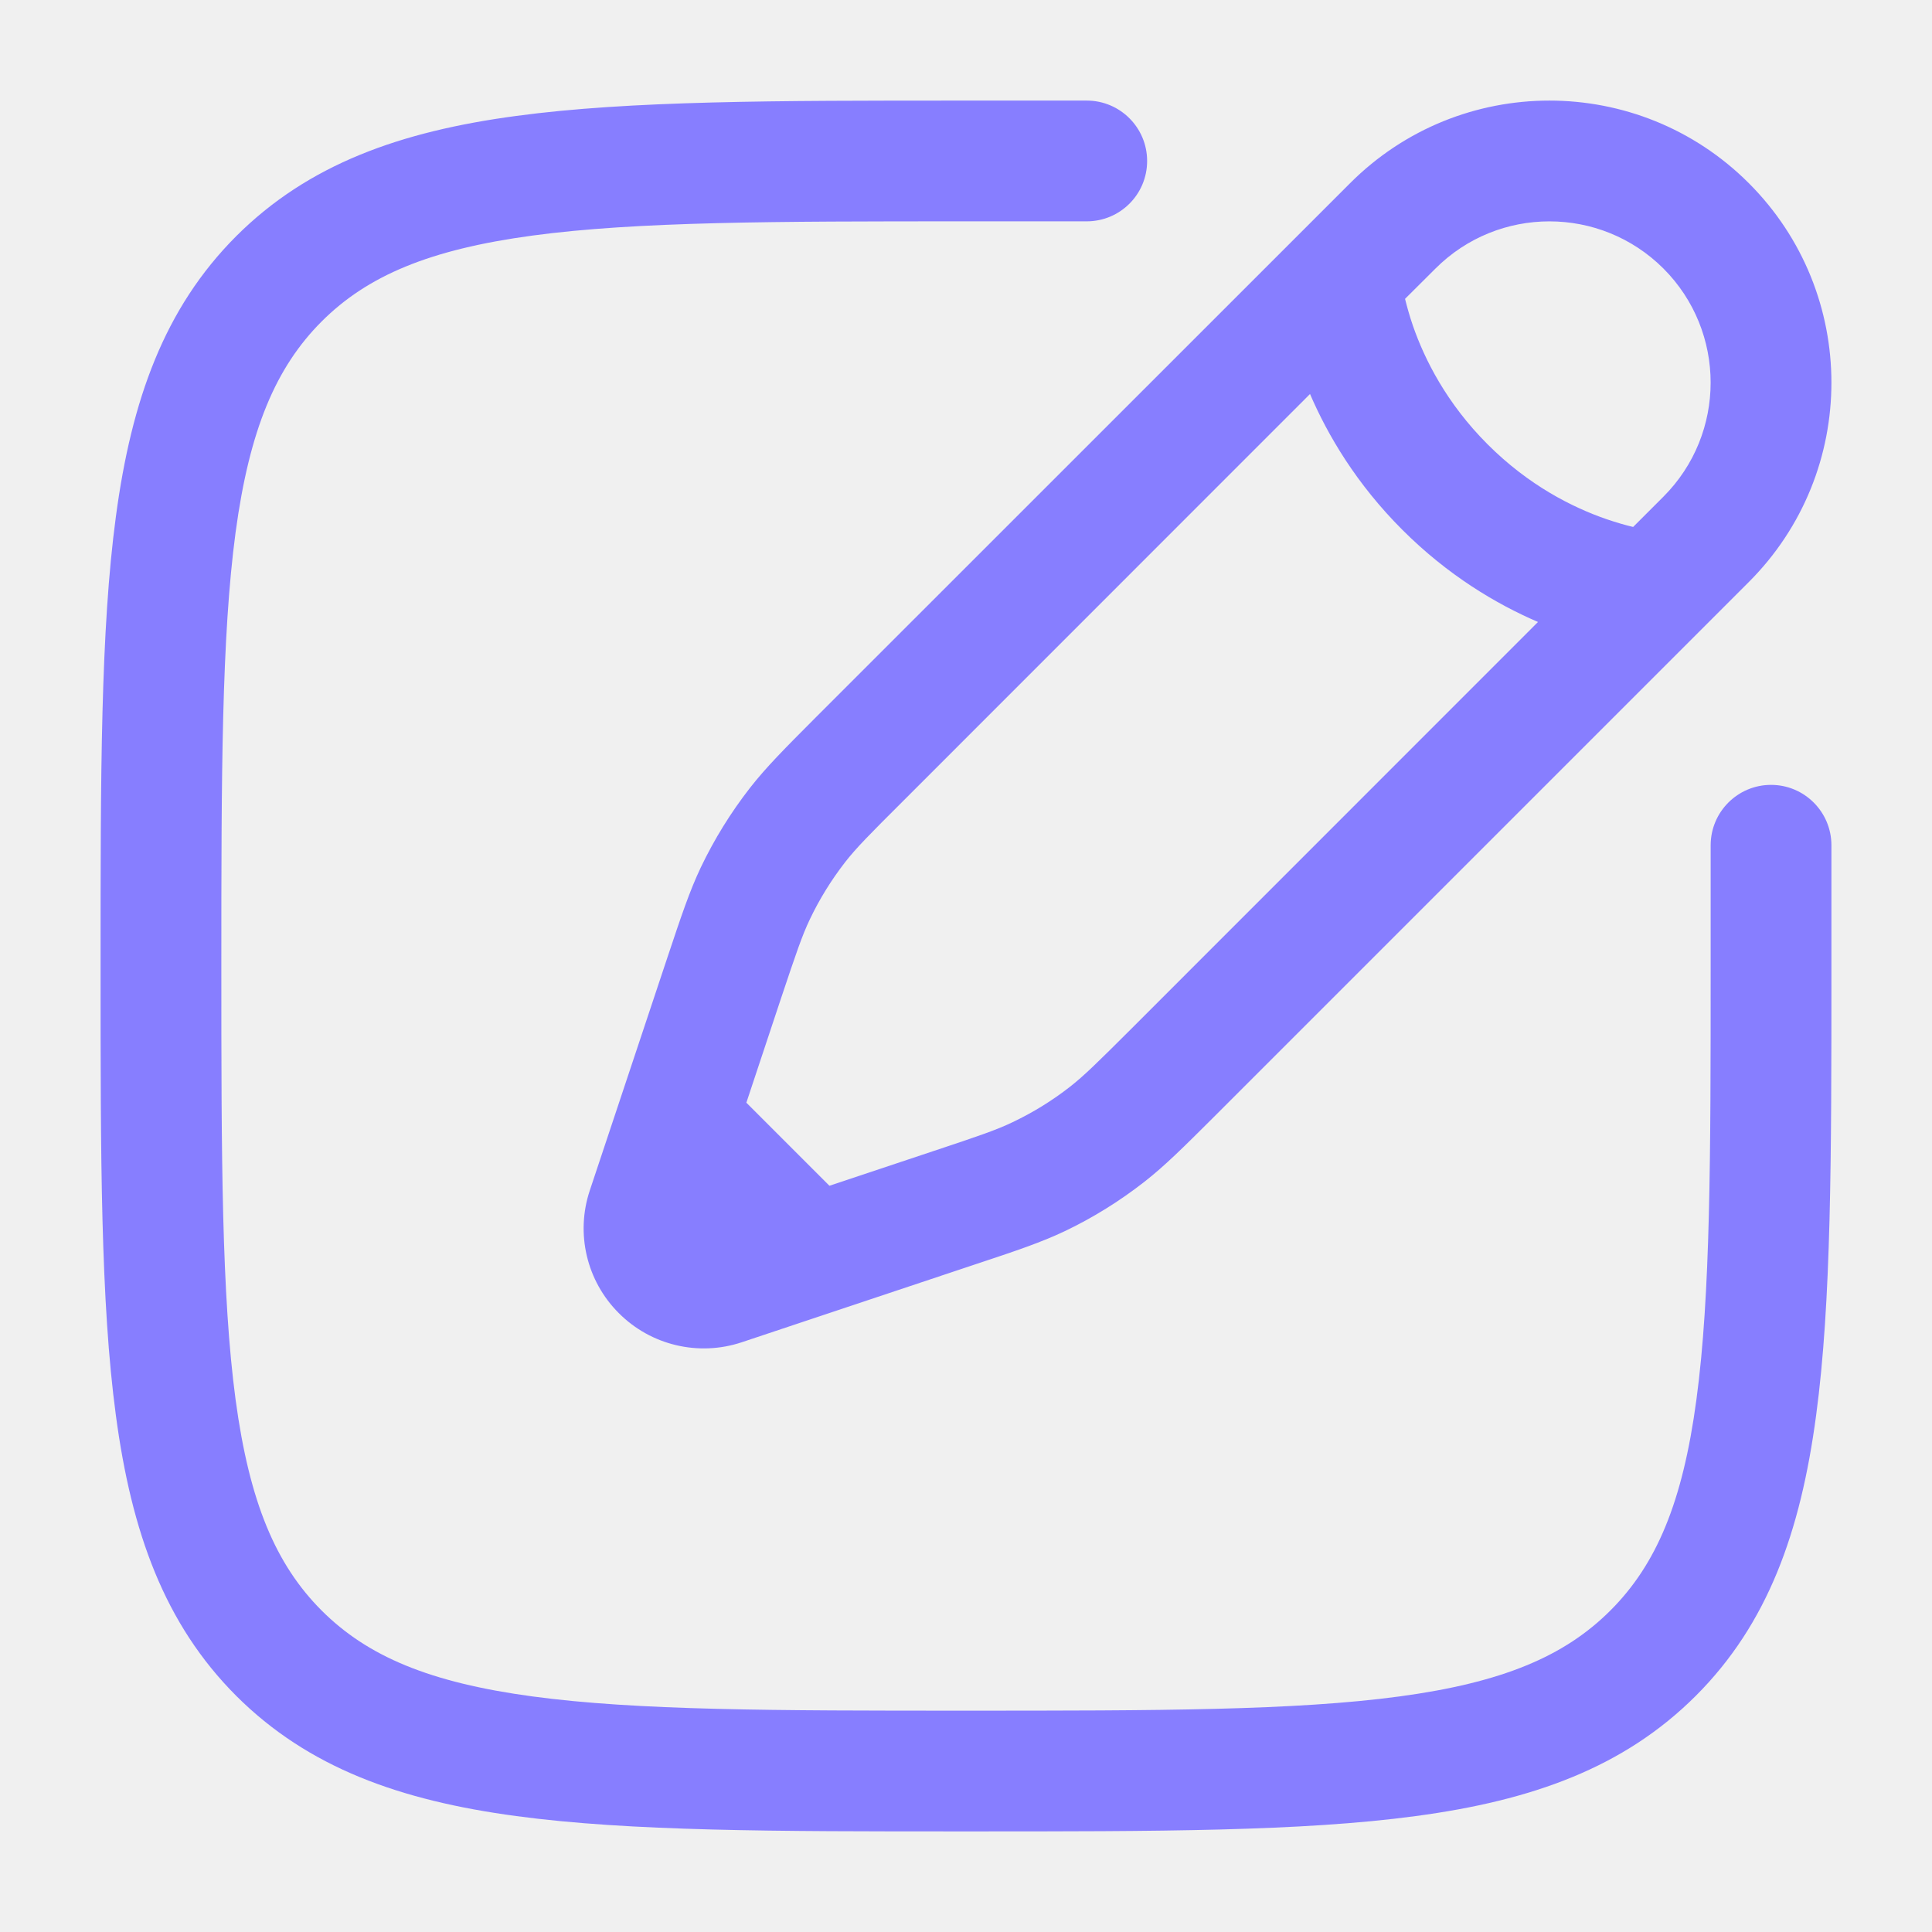
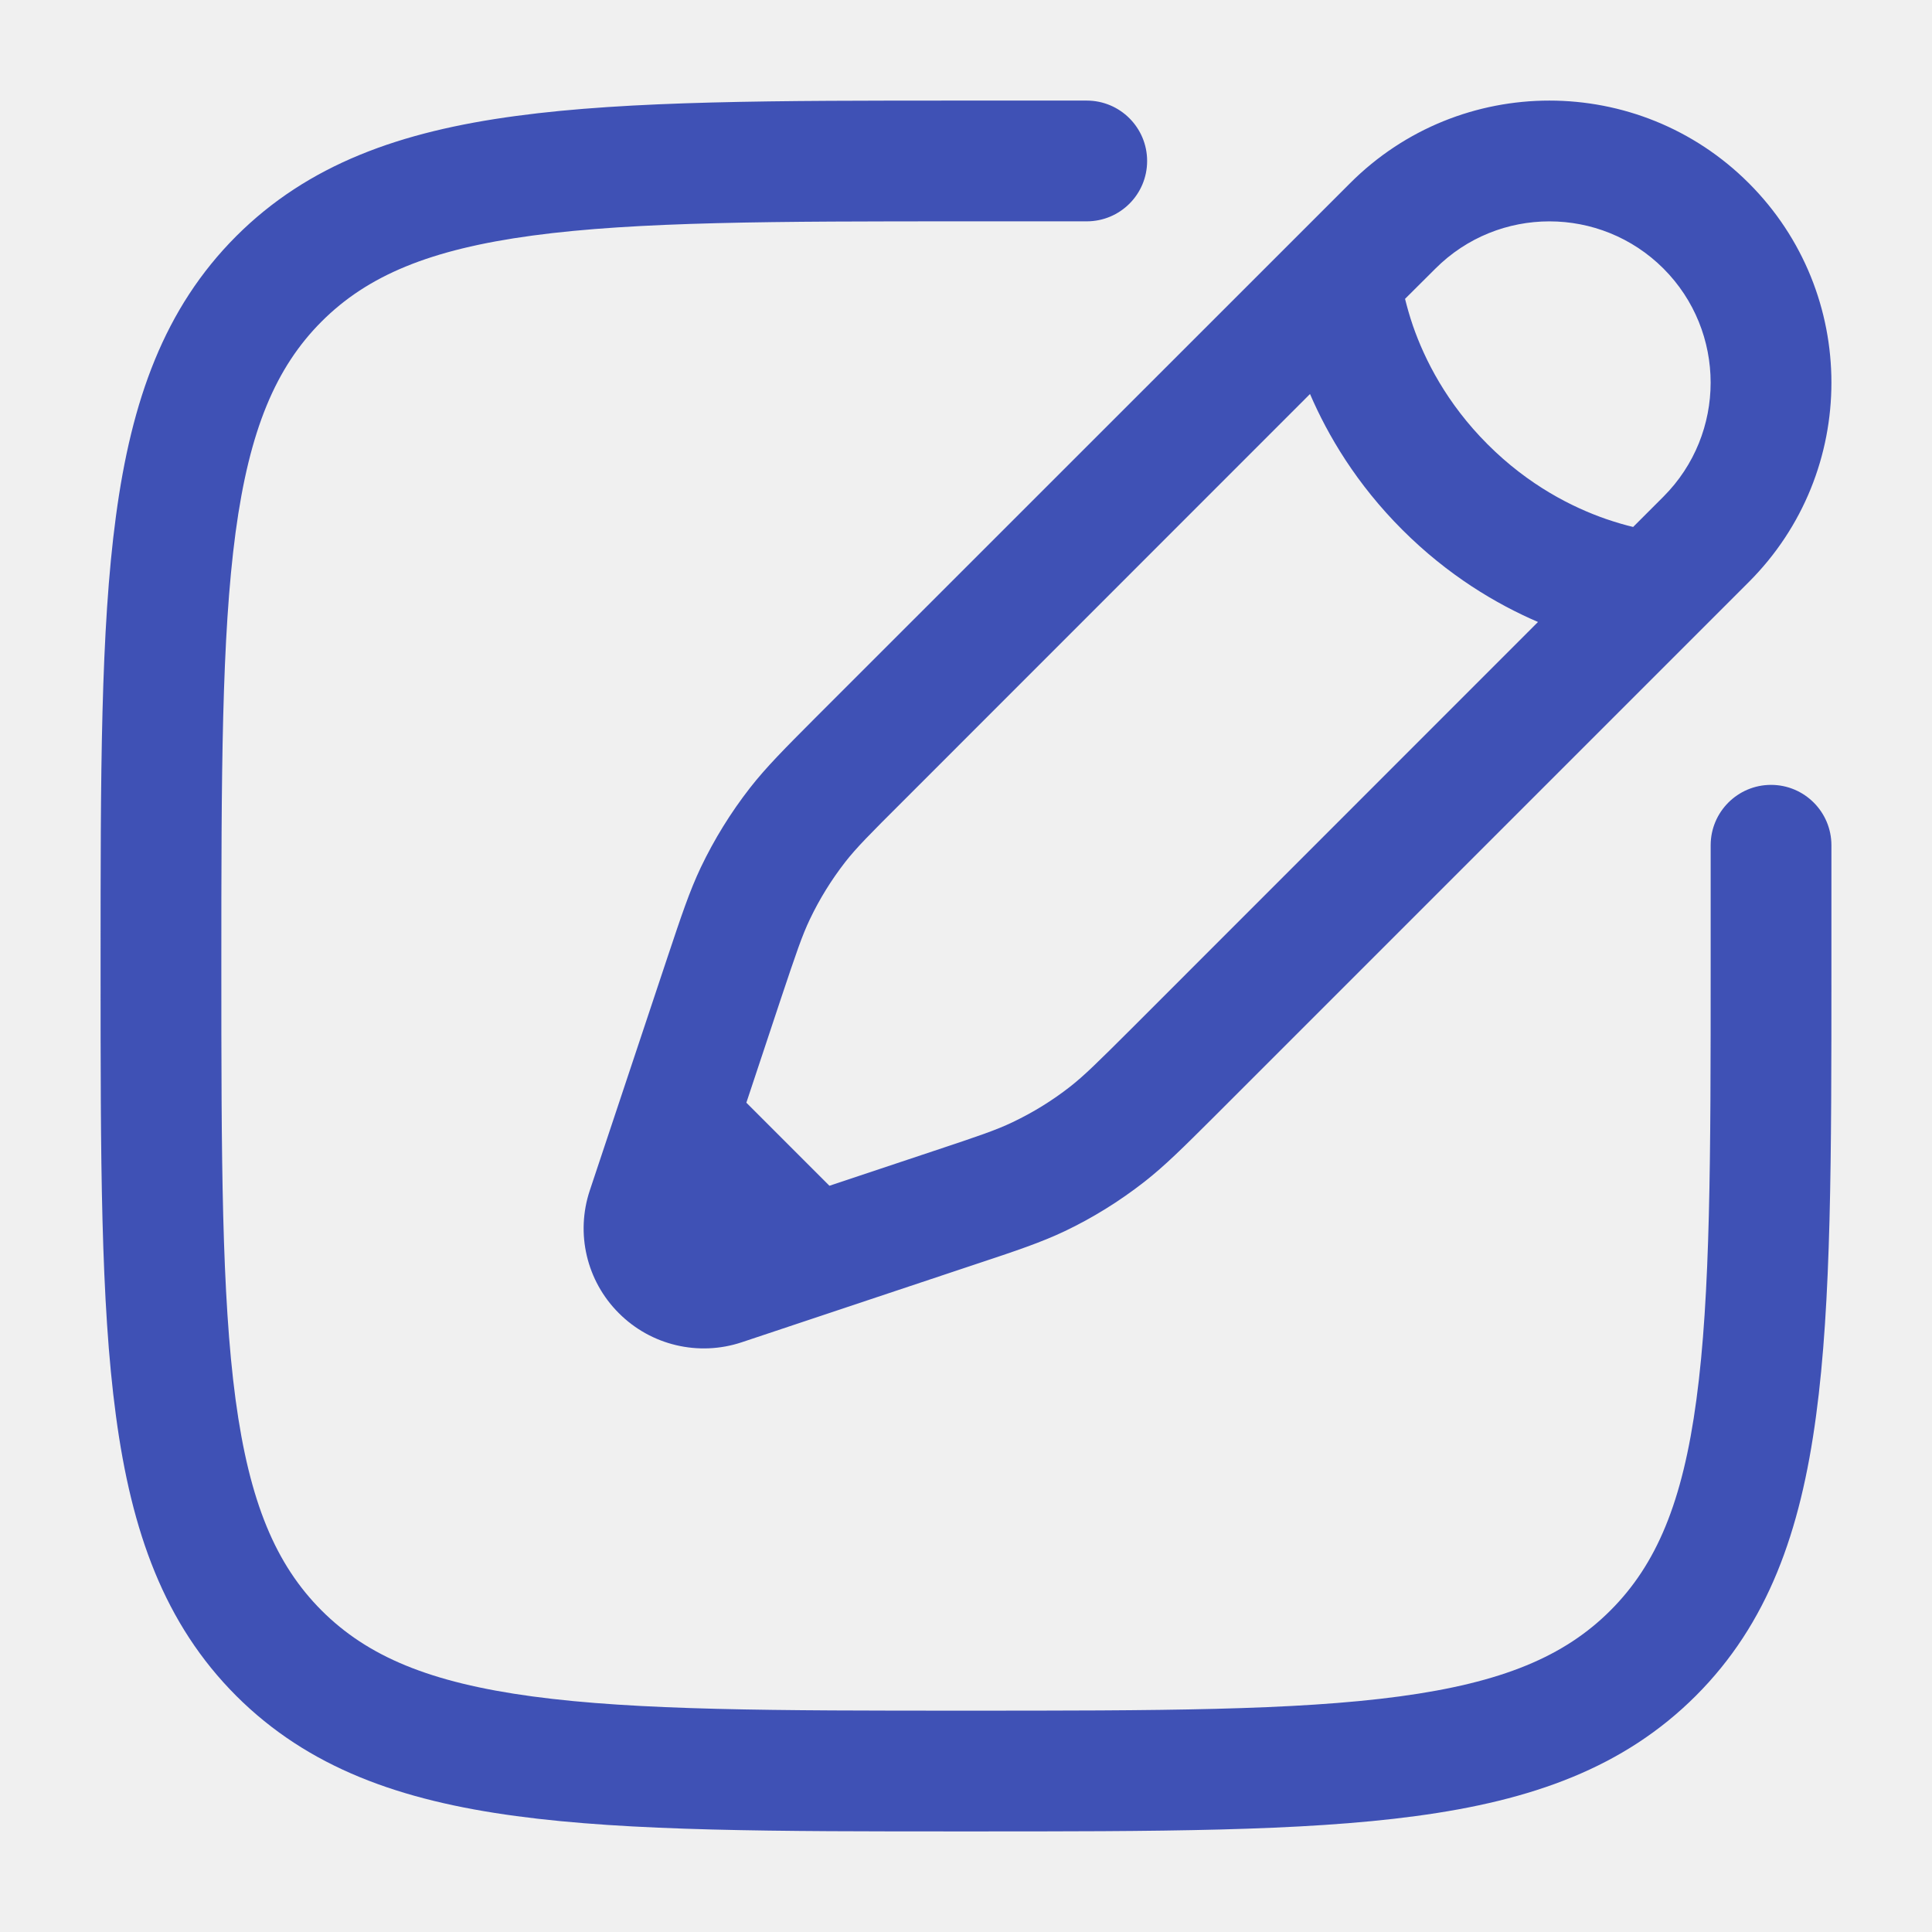
<svg xmlns="http://www.w3.org/2000/svg" width="16" height="16" viewBox="0 0 16 16" fill="none">
  <g clip-path="url(#clip0_993_5978)">
-     <path fill-rule="evenodd" clip-rule="evenodd" d="M7.962 0.833L9 0.833C9.276 0.833 9.5 1.057 9.5 1.333C9.5 1.61 9.276 1.833 9 1.833H8C6.415 1.833 5.276 1.834 4.409 1.951C3.557 2.066 3.043 2.283 2.663 2.663C2.284 3.043 2.066 3.557 1.951 4.409C1.835 5.276 1.833 6.415 1.833 8C1.833 9.586 1.835 10.724 1.951 11.591C2.066 12.443 2.284 12.957 2.663 13.337C3.043 13.717 3.557 13.934 4.409 14.049C5.276 14.166 6.415 14.167 8 14.167C9.586 14.167 10.725 14.166 11.591 14.049C12.443 13.934 12.957 13.717 13.337 13.337C13.717 12.957 13.935 12.443 14.049 11.591C14.166 10.724 14.167 9.586 14.167 8V7C14.167 6.724 14.391 6.5 14.667 6.5C14.943 6.5 15.167 6.724 15.167 7V8.038C15.167 9.577 15.167 10.783 15.04 11.724C14.911 12.687 14.641 13.447 14.044 14.044C13.447 14.64 12.688 14.911 11.724 15.04C10.783 15.167 9.577 15.167 8.038 15.167H7.962C6.423 15.167 5.217 15.167 4.276 15.04C3.313 14.911 2.553 14.64 1.956 14.044C1.36 13.447 1.089 12.687 0.96 11.724C0.833 10.783 0.833 9.577 0.833 8.038V7.962C0.833 6.423 0.833 5.217 0.96 4.276C1.089 3.313 1.36 2.553 1.956 1.956C2.553 1.36 3.313 1.089 4.276 0.96C5.217 0.833 6.423 0.833 7.962 0.833ZM11.181 1.517C12.092 0.605 13.571 0.605 14.483 1.517C15.395 2.429 15.395 3.908 14.483 4.82L10.051 9.252C9.803 9.499 9.648 9.654 9.475 9.789C9.271 9.948 9.051 10.085 8.818 10.196C8.62 10.29 8.411 10.36 8.079 10.47L6.143 11.116C5.786 11.235 5.391 11.142 5.125 10.875C4.858 10.609 4.765 10.215 4.885 9.857L5.53 7.921C5.641 7.589 5.71 7.381 5.804 7.183C5.916 6.949 6.052 6.729 6.211 6.525C6.346 6.352 6.501 6.197 6.748 5.949L11.181 1.517ZM13.776 2.224C13.254 1.703 12.409 1.703 11.888 2.224L11.636 2.475C11.652 2.539 11.673 2.616 11.702 2.7C11.798 2.976 11.979 3.339 12.32 3.68C12.662 4.022 13.024 4.202 13.3 4.298C13.385 4.327 13.461 4.349 13.525 4.364L13.776 4.113C14.297 3.591 14.297 2.746 13.776 2.224ZM12.737 5.151C12.393 5.003 11.992 4.766 11.613 4.387C11.234 4.008 10.997 3.607 10.849 3.263L7.479 6.634C7.201 6.911 7.092 7.021 6.999 7.14C6.885 7.287 6.787 7.445 6.707 7.613C6.642 7.749 6.593 7.895 6.468 8.268L6.181 9.132L6.869 9.82L7.732 9.532C8.105 9.408 8.252 9.358 8.387 9.293C8.555 9.213 8.714 9.115 8.86 9.001C8.979 8.908 9.089 8.799 9.367 8.522L12.737 5.151Z" fill="#877EFF" />
+     <path fill-rule="evenodd" clip-rule="evenodd" d="M7.962 0.833L9 0.833C9.276 0.833 9.5 1.057 9.5 1.333C9.5 1.61 9.276 1.833 9 1.833H8C6.415 1.833 5.276 1.834 4.409 1.951C3.557 2.066 3.043 2.283 2.663 2.663C2.284 3.043 2.066 3.557 1.951 4.409C1.835 5.276 1.833 6.415 1.833 8C1.833 9.586 1.835 10.724 1.951 11.591C2.066 12.443 2.284 12.957 2.663 13.337C3.043 13.717 3.557 13.934 4.409 14.049C5.276 14.166 6.415 14.167 8 14.167C9.586 14.167 10.725 14.166 11.591 14.049C12.443 13.934 12.957 13.717 13.337 13.337C13.717 12.957 13.935 12.443 14.049 11.591C14.166 10.724 14.167 9.586 14.167 8V7C14.167 6.724 14.391 6.5 14.667 6.5C14.943 6.5 15.167 6.724 15.167 7V8.038C15.167 9.577 15.167 10.783 15.04 11.724C14.911 12.687 14.641 13.447 14.044 14.044C13.447 14.64 12.688 14.911 11.724 15.04C10.783 15.167 9.577 15.167 8.038 15.167H7.962C6.423 15.167 5.217 15.167 4.276 15.04C3.313 14.911 2.553 14.64 1.956 14.044C1.36 13.447 1.089 12.687 0.96 11.724C0.833 10.783 0.833 9.577 0.833 8.038V7.962C0.833 6.423 0.833 5.217 0.96 4.276C1.089 3.313 1.36 2.553 1.956 1.956C2.553 1.36 3.313 1.089 4.276 0.96C5.217 0.833 6.423 0.833 7.962 0.833ZM11.181 1.517C12.092 0.605 13.571 0.605 14.483 1.517C15.395 2.429 15.395 3.908 14.483 4.82L10.051 9.252C9.803 9.499 9.648 9.654 9.475 9.789C9.271 9.948 9.051 10.085 8.818 10.196C8.62 10.29 8.411 10.36 8.079 10.47L6.143 11.116C5.786 11.235 5.391 11.142 5.125 10.875C4.858 10.609 4.765 10.215 4.885 9.857L5.53 7.921C5.641 7.589 5.71 7.381 5.804 7.183C5.916 6.949 6.052 6.729 6.211 6.525C6.346 6.352 6.501 6.197 6.748 5.949L11.181 1.517ZM13.776 2.224C13.254 1.703 12.409 1.703 11.888 2.224L11.636 2.475C11.652 2.539 11.673 2.616 11.702 2.7C11.798 2.976 11.979 3.339 12.32 3.68C12.662 4.022 13.024 4.202 13.3 4.298C13.385 4.327 13.461 4.349 13.525 4.364L13.776 4.113C14.297 3.591 14.297 2.746 13.776 2.224ZM12.737 5.151C12.393 5.003 11.992 4.766 11.613 4.387C11.234 4.008 10.997 3.607 10.849 3.263L7.479 6.634C7.201 6.911 7.092 7.021 6.999 7.14C6.885 7.287 6.787 7.445 6.707 7.613C6.642 7.749 6.593 7.895 6.468 8.268L6.181 9.132L6.869 9.82L7.732 9.532C8.105 9.408 8.252 9.358 8.387 9.293C8.555 9.213 8.714 9.115 8.86 9.001C8.979 8.908 9.089 8.799 9.367 8.522L12.737 5.151Z" fill="#3f51b5" />
  </g>
-   <defs>
-     <clipPath id="clip0_993_5978">
+   <defs fill="#000000">
+     <clipPath id="clip0_993_5978" fill="#000000">
      <rect width="16" height="16" fill="white" />
    </clipPath>
  </defs>
</svg>
